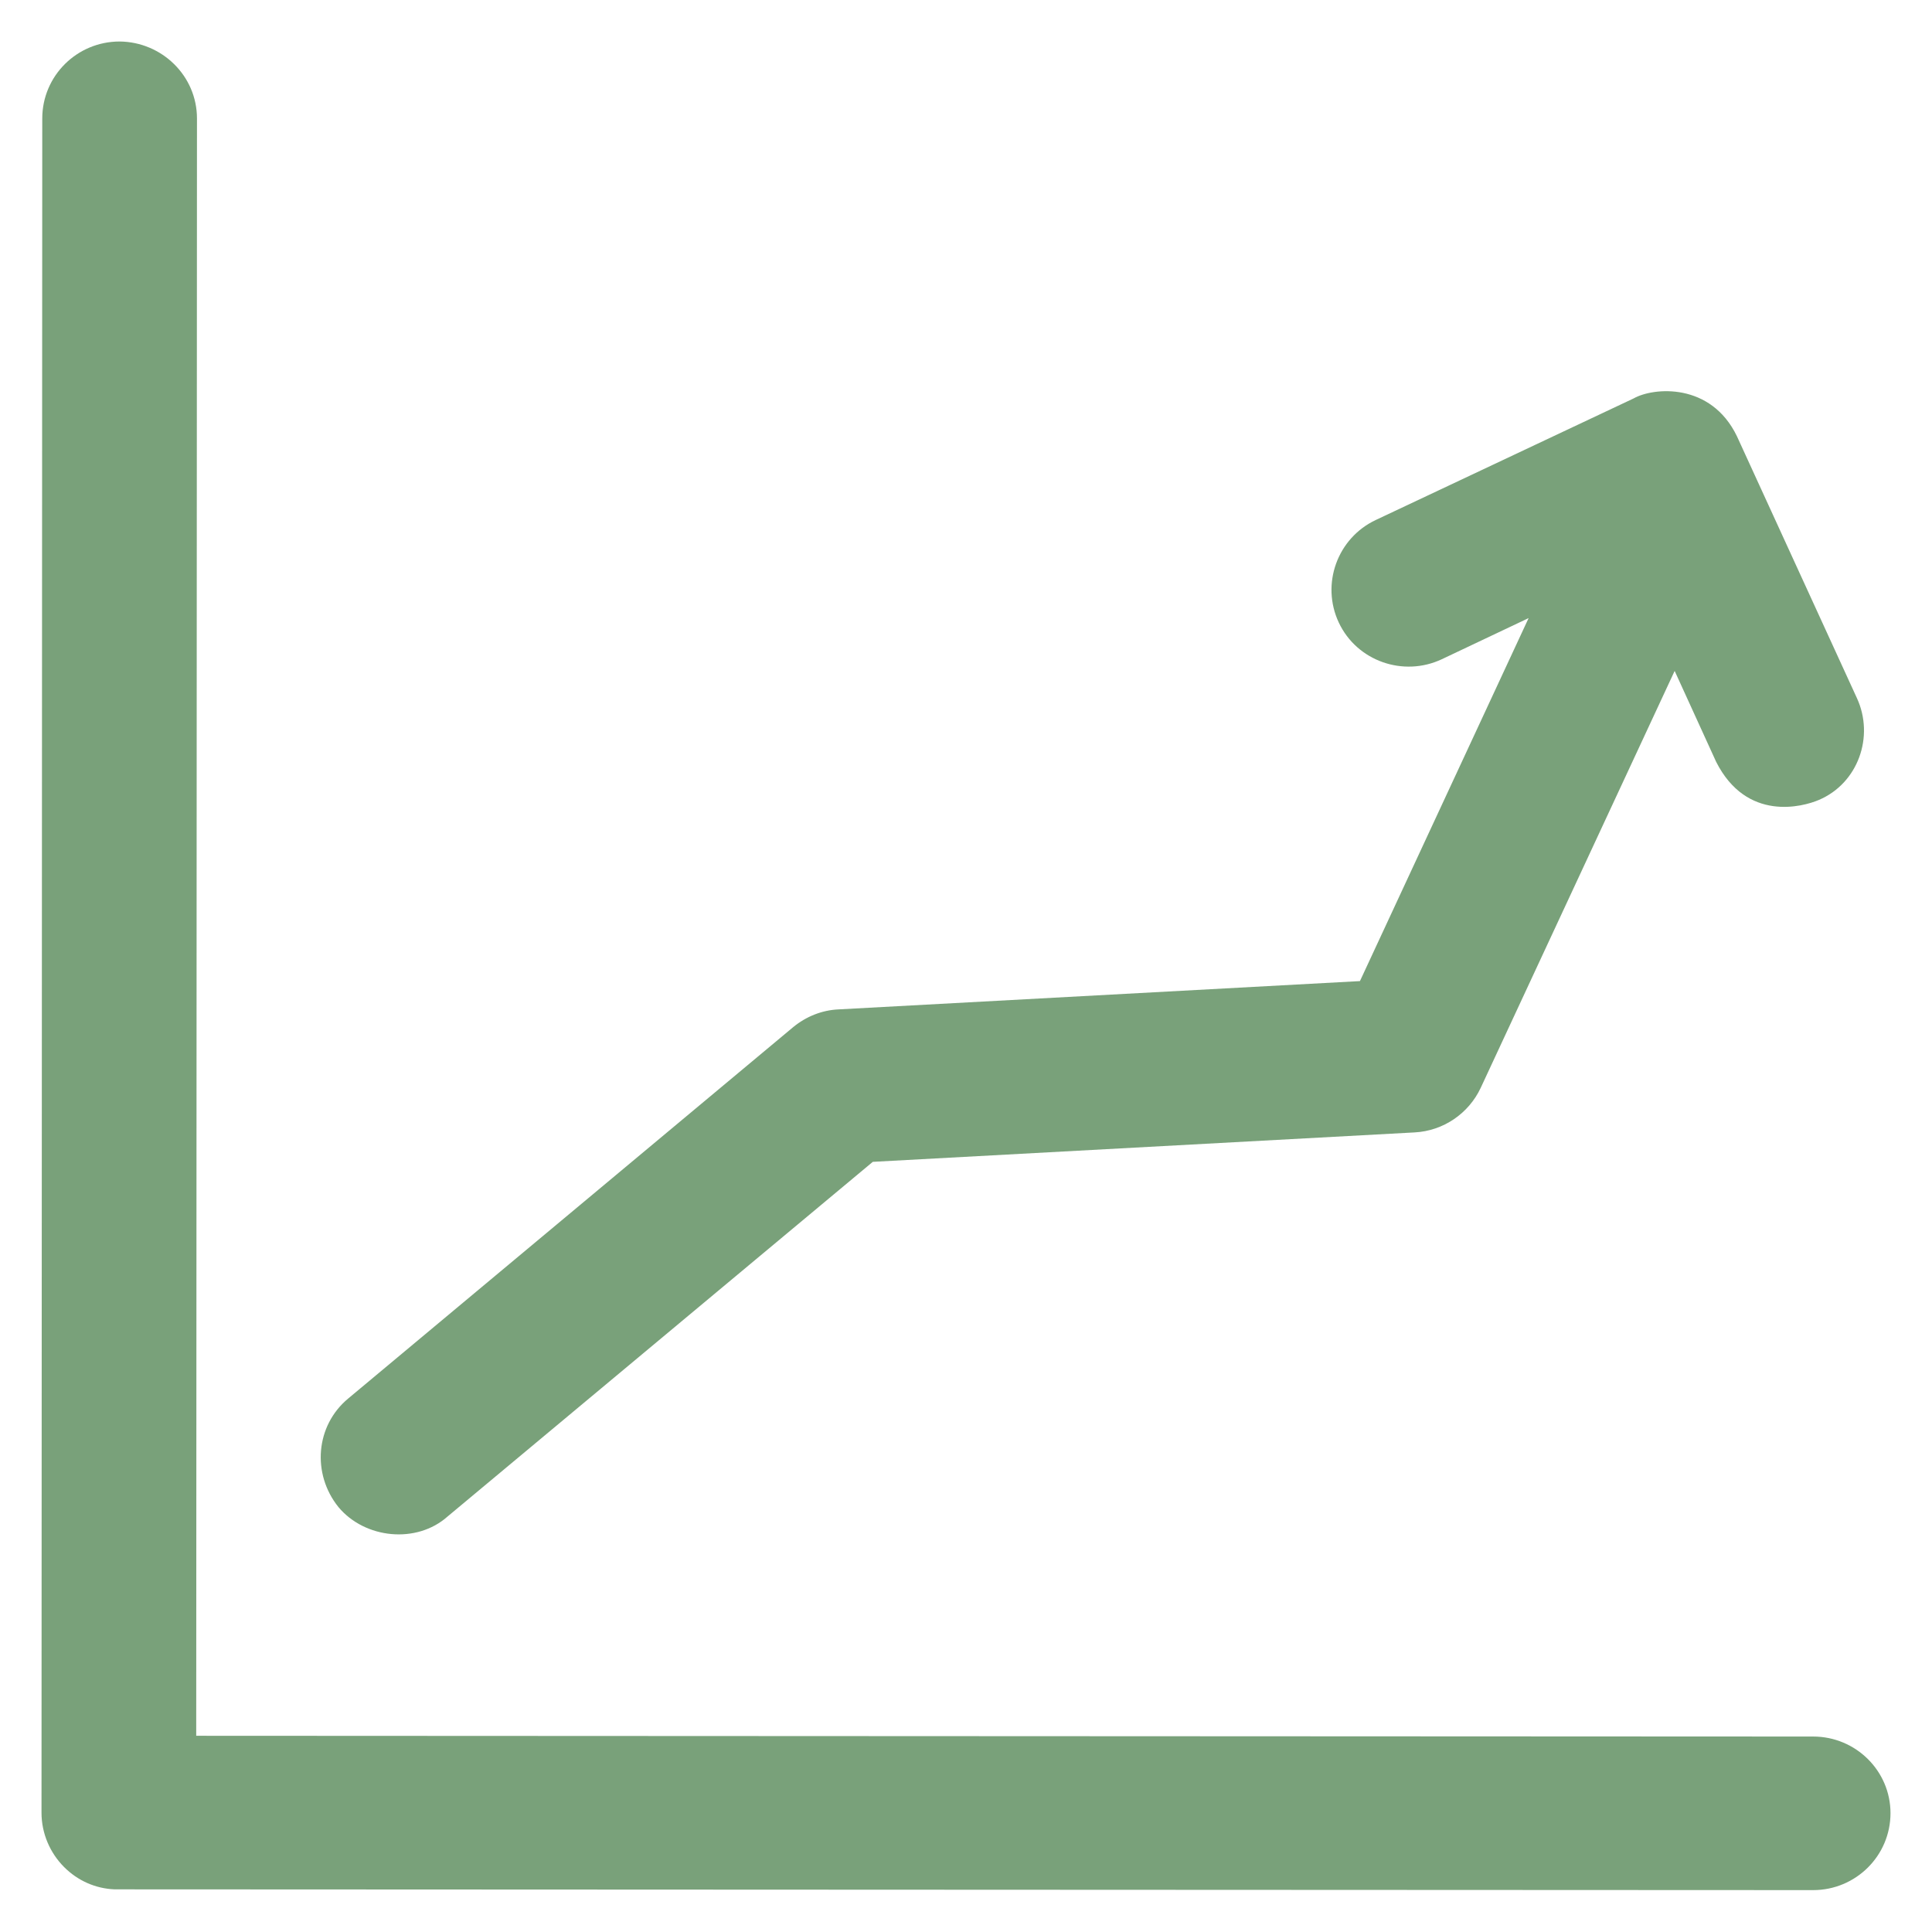
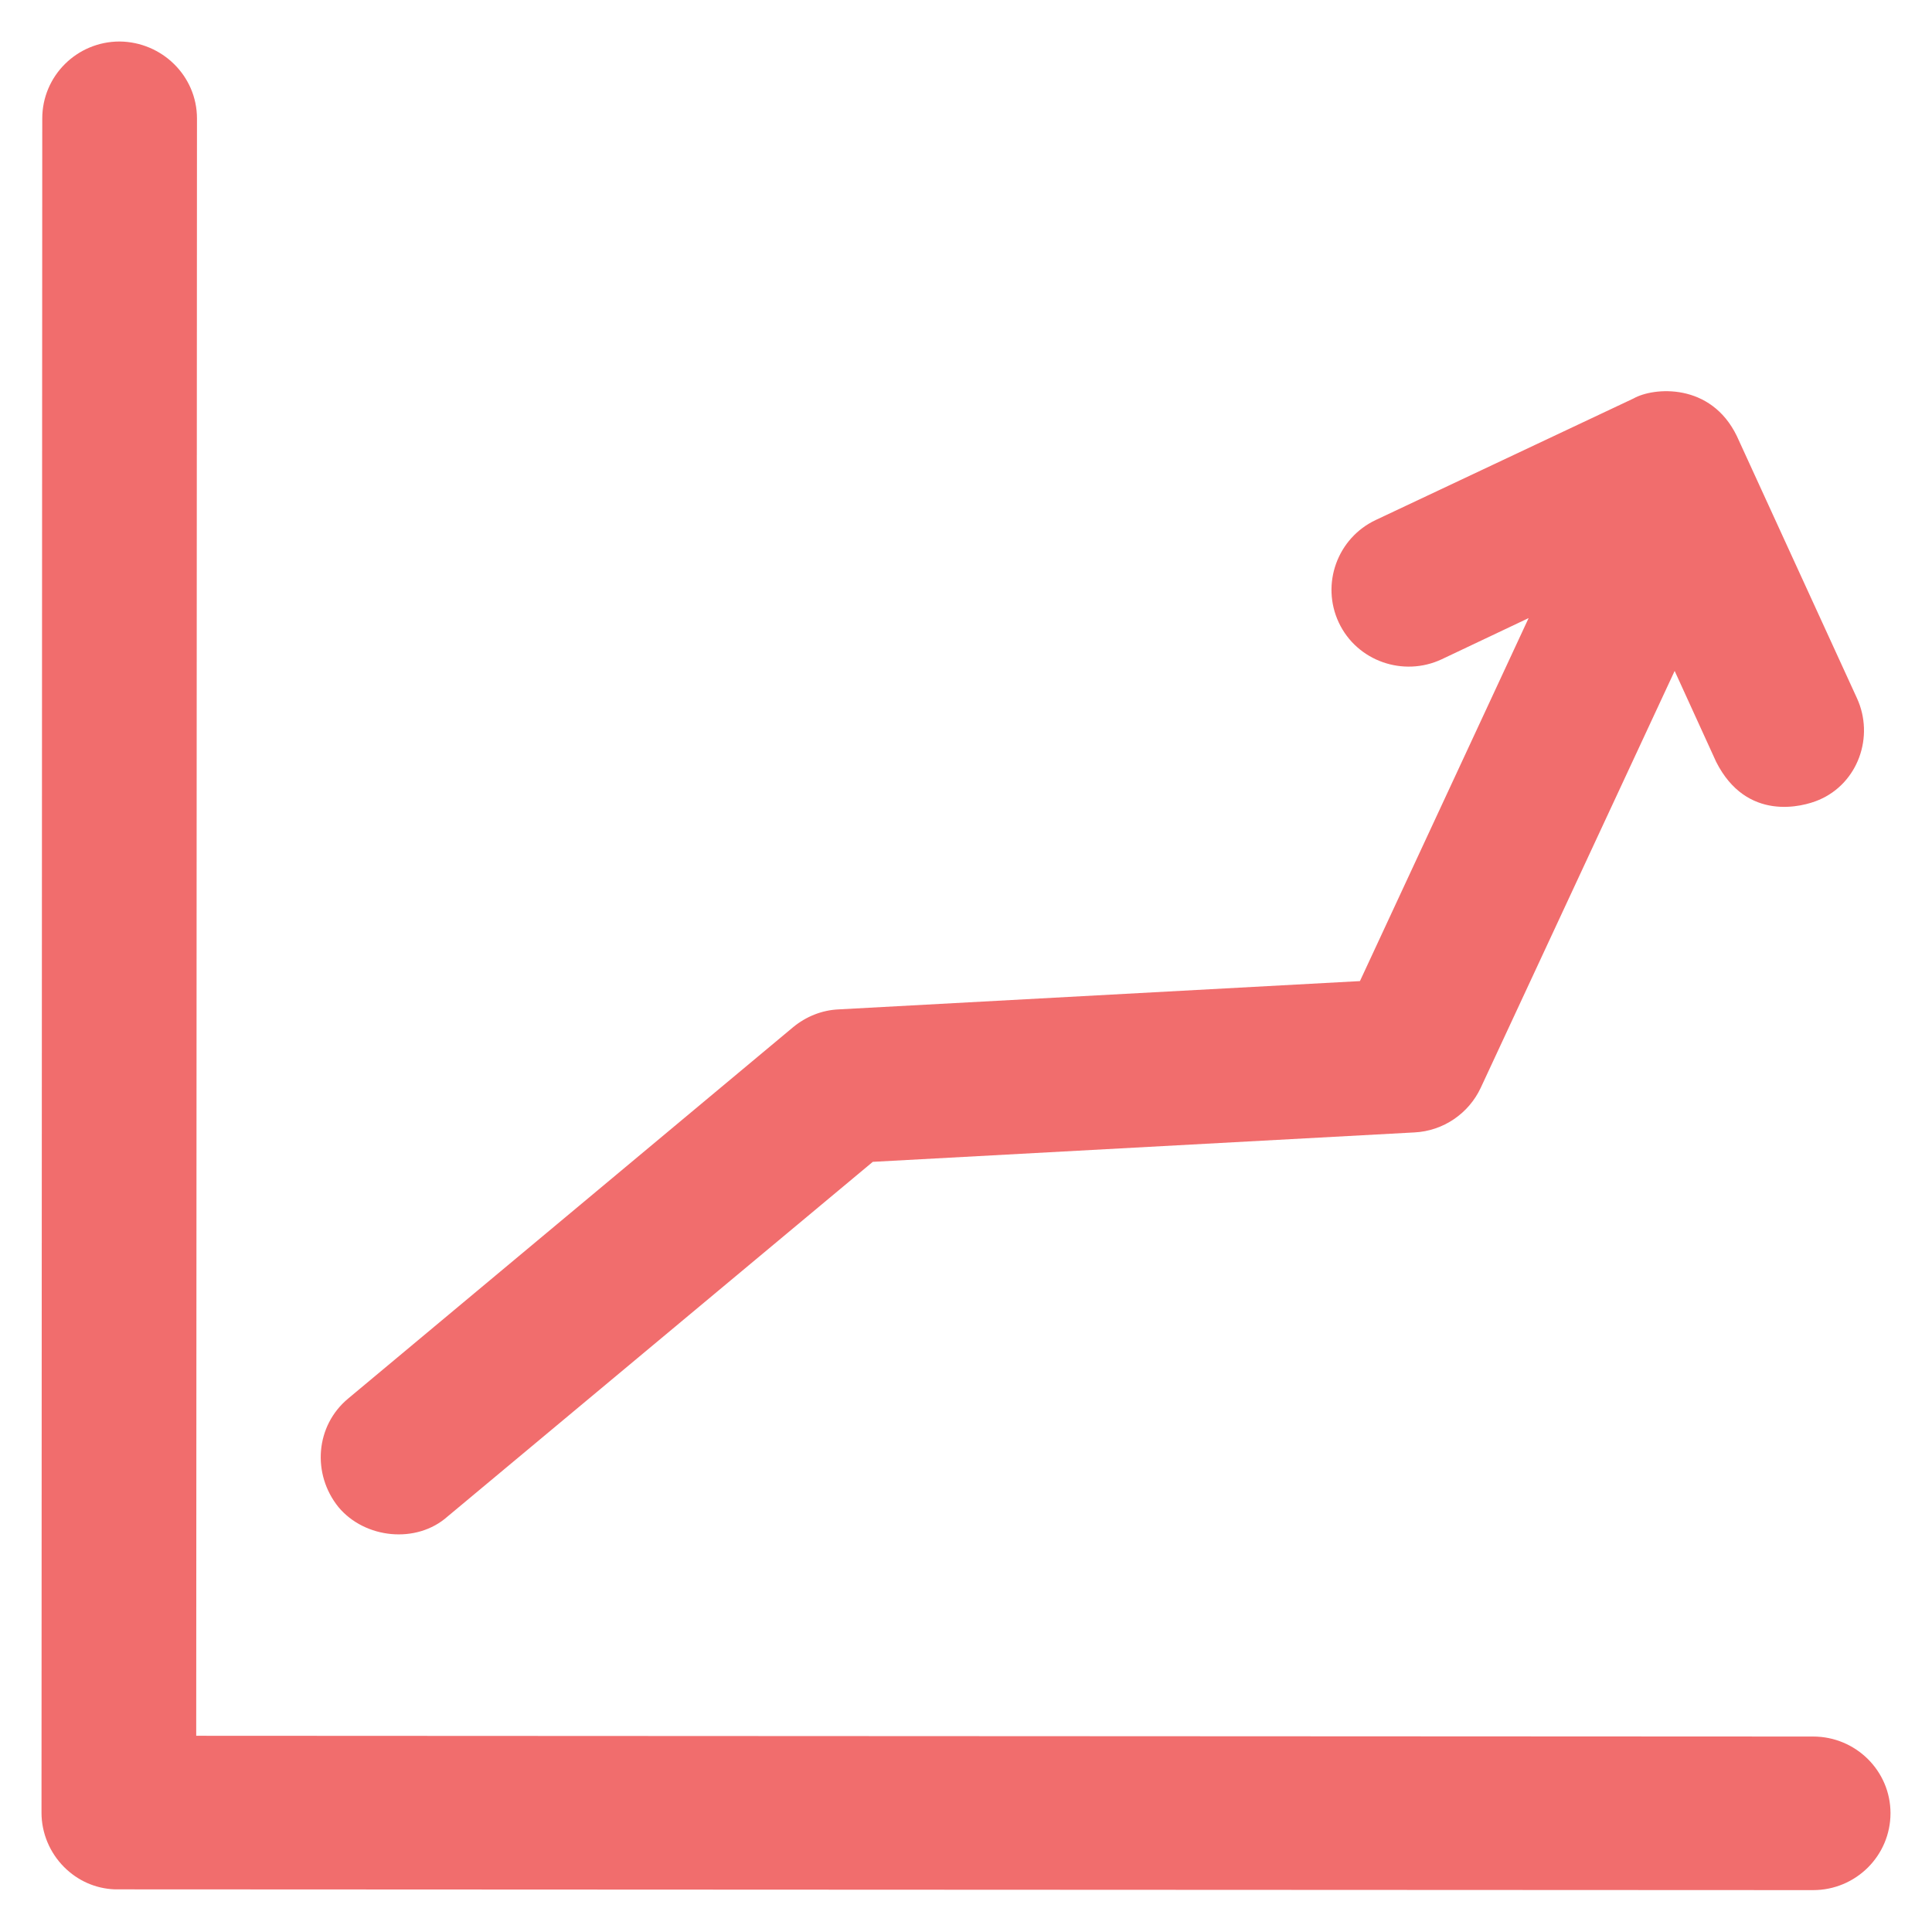
- <svg xmlns="http://www.w3.org/2000/svg" fill="#79A17A" height="800px" width="800px" version="1.1" viewBox="0 0 512 512" enable-background="new 0 0 512 512">
+ <svg xmlns="http://www.w3.org/2000/svg" fill="#F16D6D" height="800px" width="800px" version="1.1" viewBox="0 0 512 512" enable-background="new 0 0 512 512">
  <g>
    <g>
      <path d="m480.5,460.2l-428.5-.2 .2-428.6c0-11.3-9.3-20.3-20.5-20.4-11.3,0-20.5,9.1-20.5,20.4l-.2,449c0,5.4 2.2,10.6 6,14.4 3.6,3.6 8.3,5.7 13.4,5.9 0.4,0 0.7,0 1.1,0l449,.2c11.3,0 20.5-9.1 20.5-20.4 0-11.2-9.2-20.3-20.5-20.3z" />
      <path d="m118.6,401.9l112.7-94 143.6-7.8c7.6-0.4 14.3-5 17.5-11.8l51.4-110.5 11,24.1c8.1,16 23,11.9 27.2,10.1 10.4-4.4 14.8-16.8 10.1-27l-31.8-69.4c-6.9-14.3-22.1-13-27.4-10l-68.3,32.2c-10.2,4.8-14.6,17-9.8,27.2 4.8,10.2 17.1,14.5 27.3,9.7l23-10.9-44.7,96.2-138.2,7.5c-4.4,0.2-8.6,1.9-12,4.7l-117.9,98.4c-8.7,7.2-9.7,20-2.6,28.8 7,8.4 20.7,9.8 28.9,2.5z" />
    </g>
  </g>
</svg>
